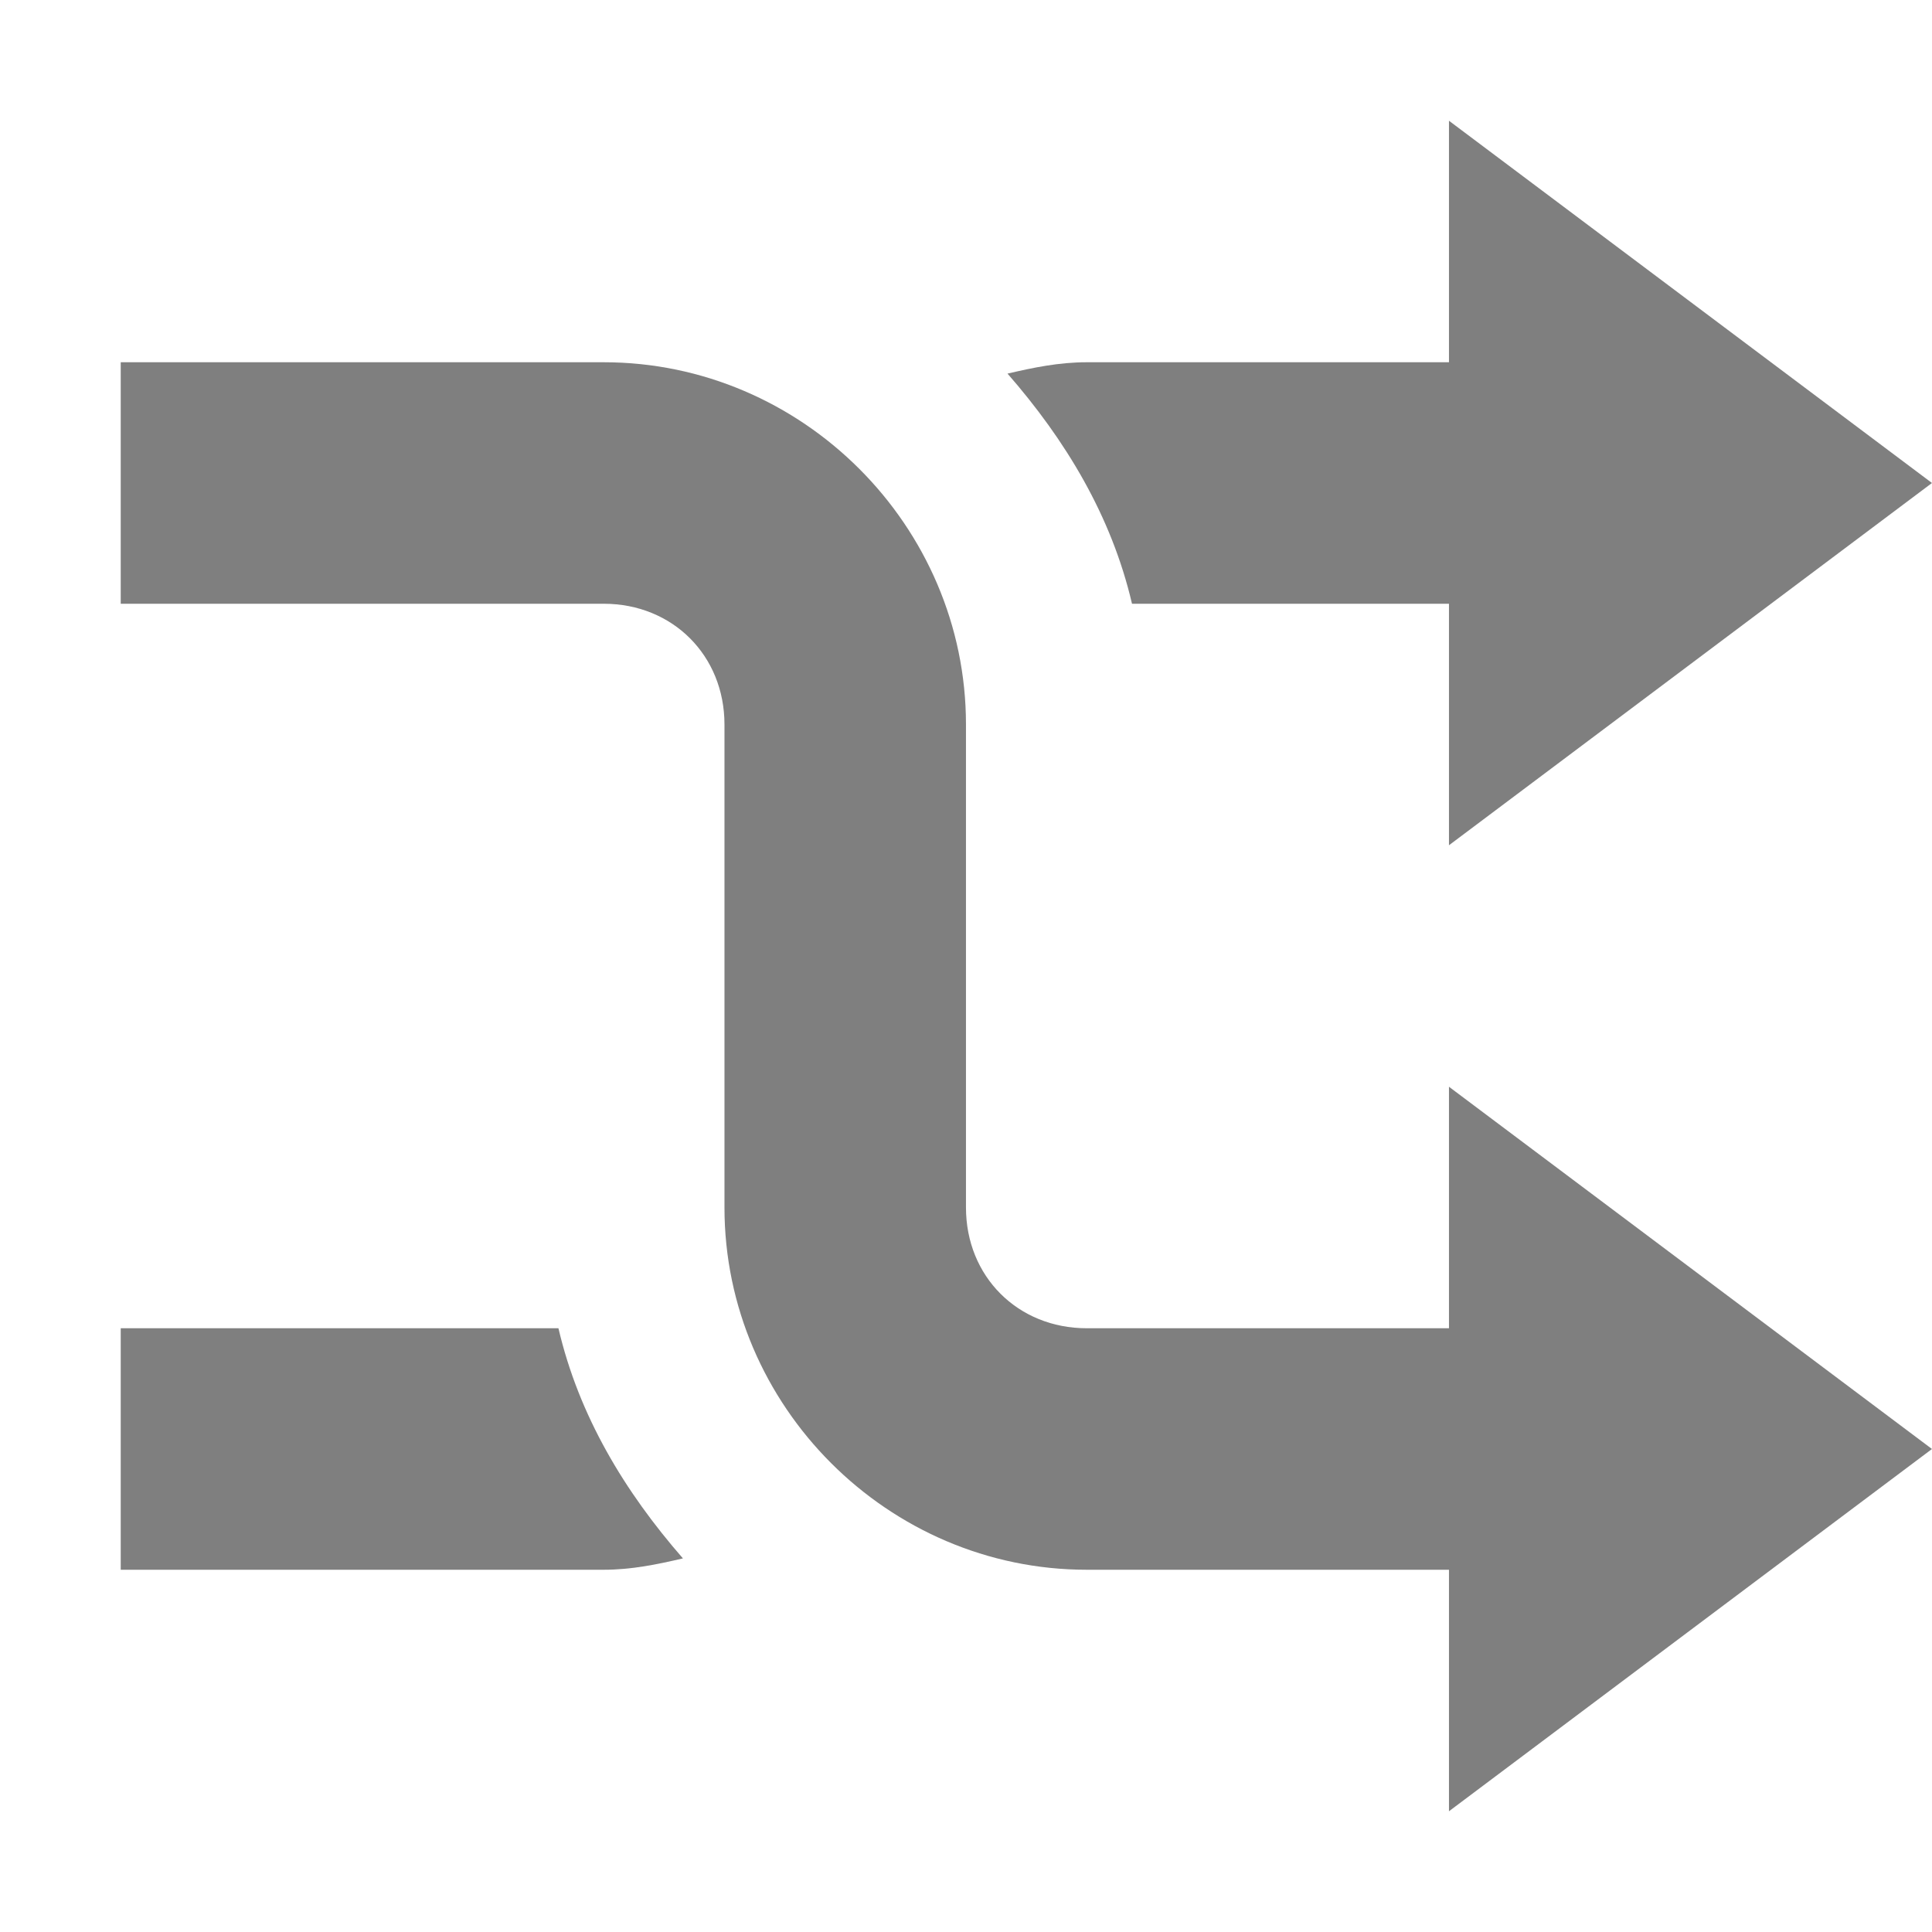
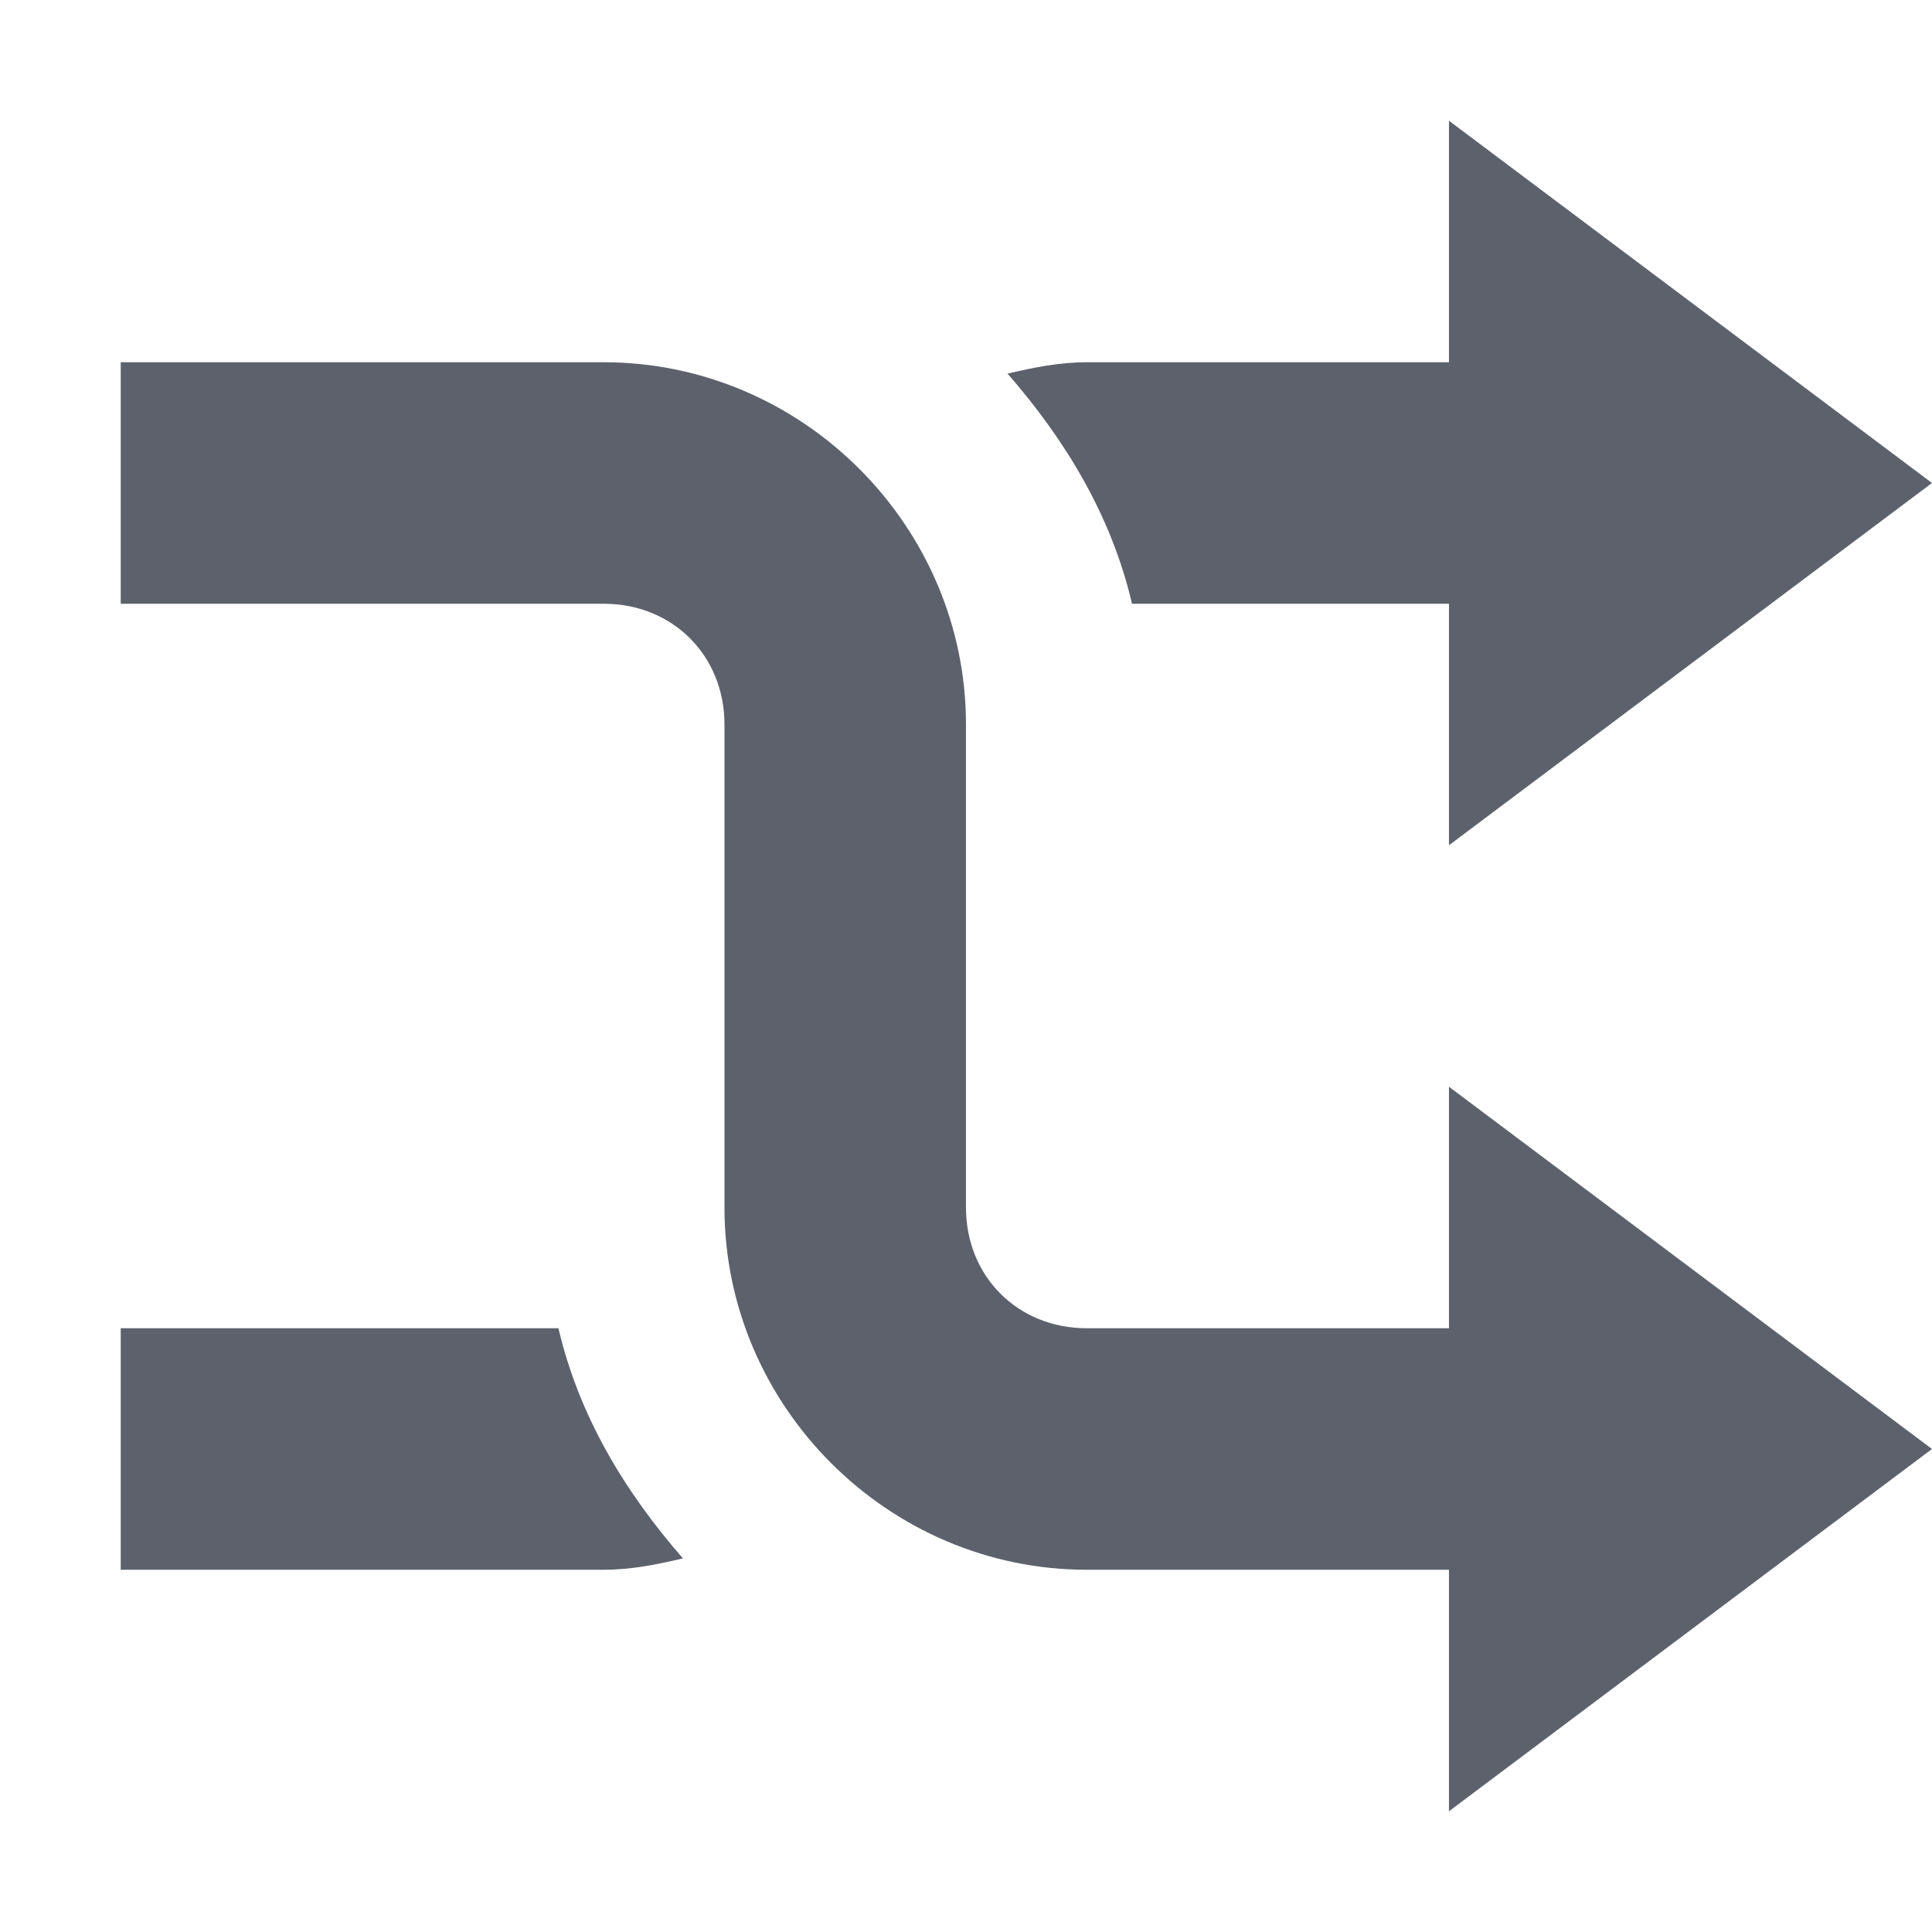
<svg xmlns="http://www.w3.org/2000/svg" xmlns:ns1="http://www.openswatchbook.org/uri/2009/osb" height="16" version="1.1" width="16" enable-background="new">
  <defs id="defs7386">
    <linearGradient id="linearGradient5606" ns1:paint="solid">
      <stop id="stop5608" />
    </linearGradient>
    <filter color-interpolation-filters="sRGB" id="filter7554">
      <feBlend id="feBlend7556" in2="BackgroundImage" mode="darken" />
    </filter>
  </defs>
  <g id="layer9" transform="translate(-481.0002,223)">
-     <path d="m 482,-220 0,0.938 0,1.062 4,0 c 0.571,0 1,0.429 1,1 l 0,4 c 0,1.645 1.355,3 3,3 l 5,0 0,-2 -5,0 c -0.571,0 -1,-0.429 -1,-1 l 0,-4 c 0,-1.645 -1.355,-3 -3,-3 z" id="path4544-6" fill="#7f7f7f" color="#7f7f7f" />
-     <path d="m 490,-220 c -0.23,0 -0.441,0.044 -0.656,0.094 0.481,0.551 0.861,1.178 1.031,1.906 l 4.625,0 0,-2 -5,0 z m -8,10 4,0 c 0.23,0 0.441,-0.044 0.656,-0.094 -0.481,-0.551 -0.861,-1.178 -1.031,-1.906 l -3.625,0 z" id="path4544-1-5" fill="#7f7f7f" color="#7f7f7f" />
-     <path d="m 493,-222 0,6 4,-3 z" id="path3003-08" fill="#7f7f7f" />
-     <path d="m 493,-214 0,6 4,-3 z" id="path3773" fill="#7f7f7f" />
+     <path d="m 482,-220 0,0.938 0,1.062 4,0 c 0.571,0 1,0.429 1,1 l 0,4 c 0,1.645 1.355,3 3,3 l 5,0 0,-2 -5,0 c -0.571,0 -1,-0.429 -1,-1 l 0,-4 c 0,-1.645 -1.355,-3 -3,-3 z" id="path4544-6" fill="#5c616c" color="#5c616c" />
+     <path d="m 490,-220 c -0.23,0 -0.441,0.044 -0.656,0.094 0.481,0.551 0.861,1.178 1.031,1.906 l 4.625,0 0,-2 -5,0 z m -8,10 4,0 c 0.23,0 0.441,-0.044 0.656,-0.094 -0.481,-0.551 -0.861,-1.178 -1.031,-1.906 l -3.625,0 z" id="path4544-1-5" fill="#5c616c" color="#5c616c" />
+     <path d="m 493,-222 0,6 4,-3 z" id="path3003-08" fill="#5c616c" />
+     <path d="m 493,-214 0,6 4,-3 z" id="path3773" fill="#5c616c" />
  </g>
</svg>
